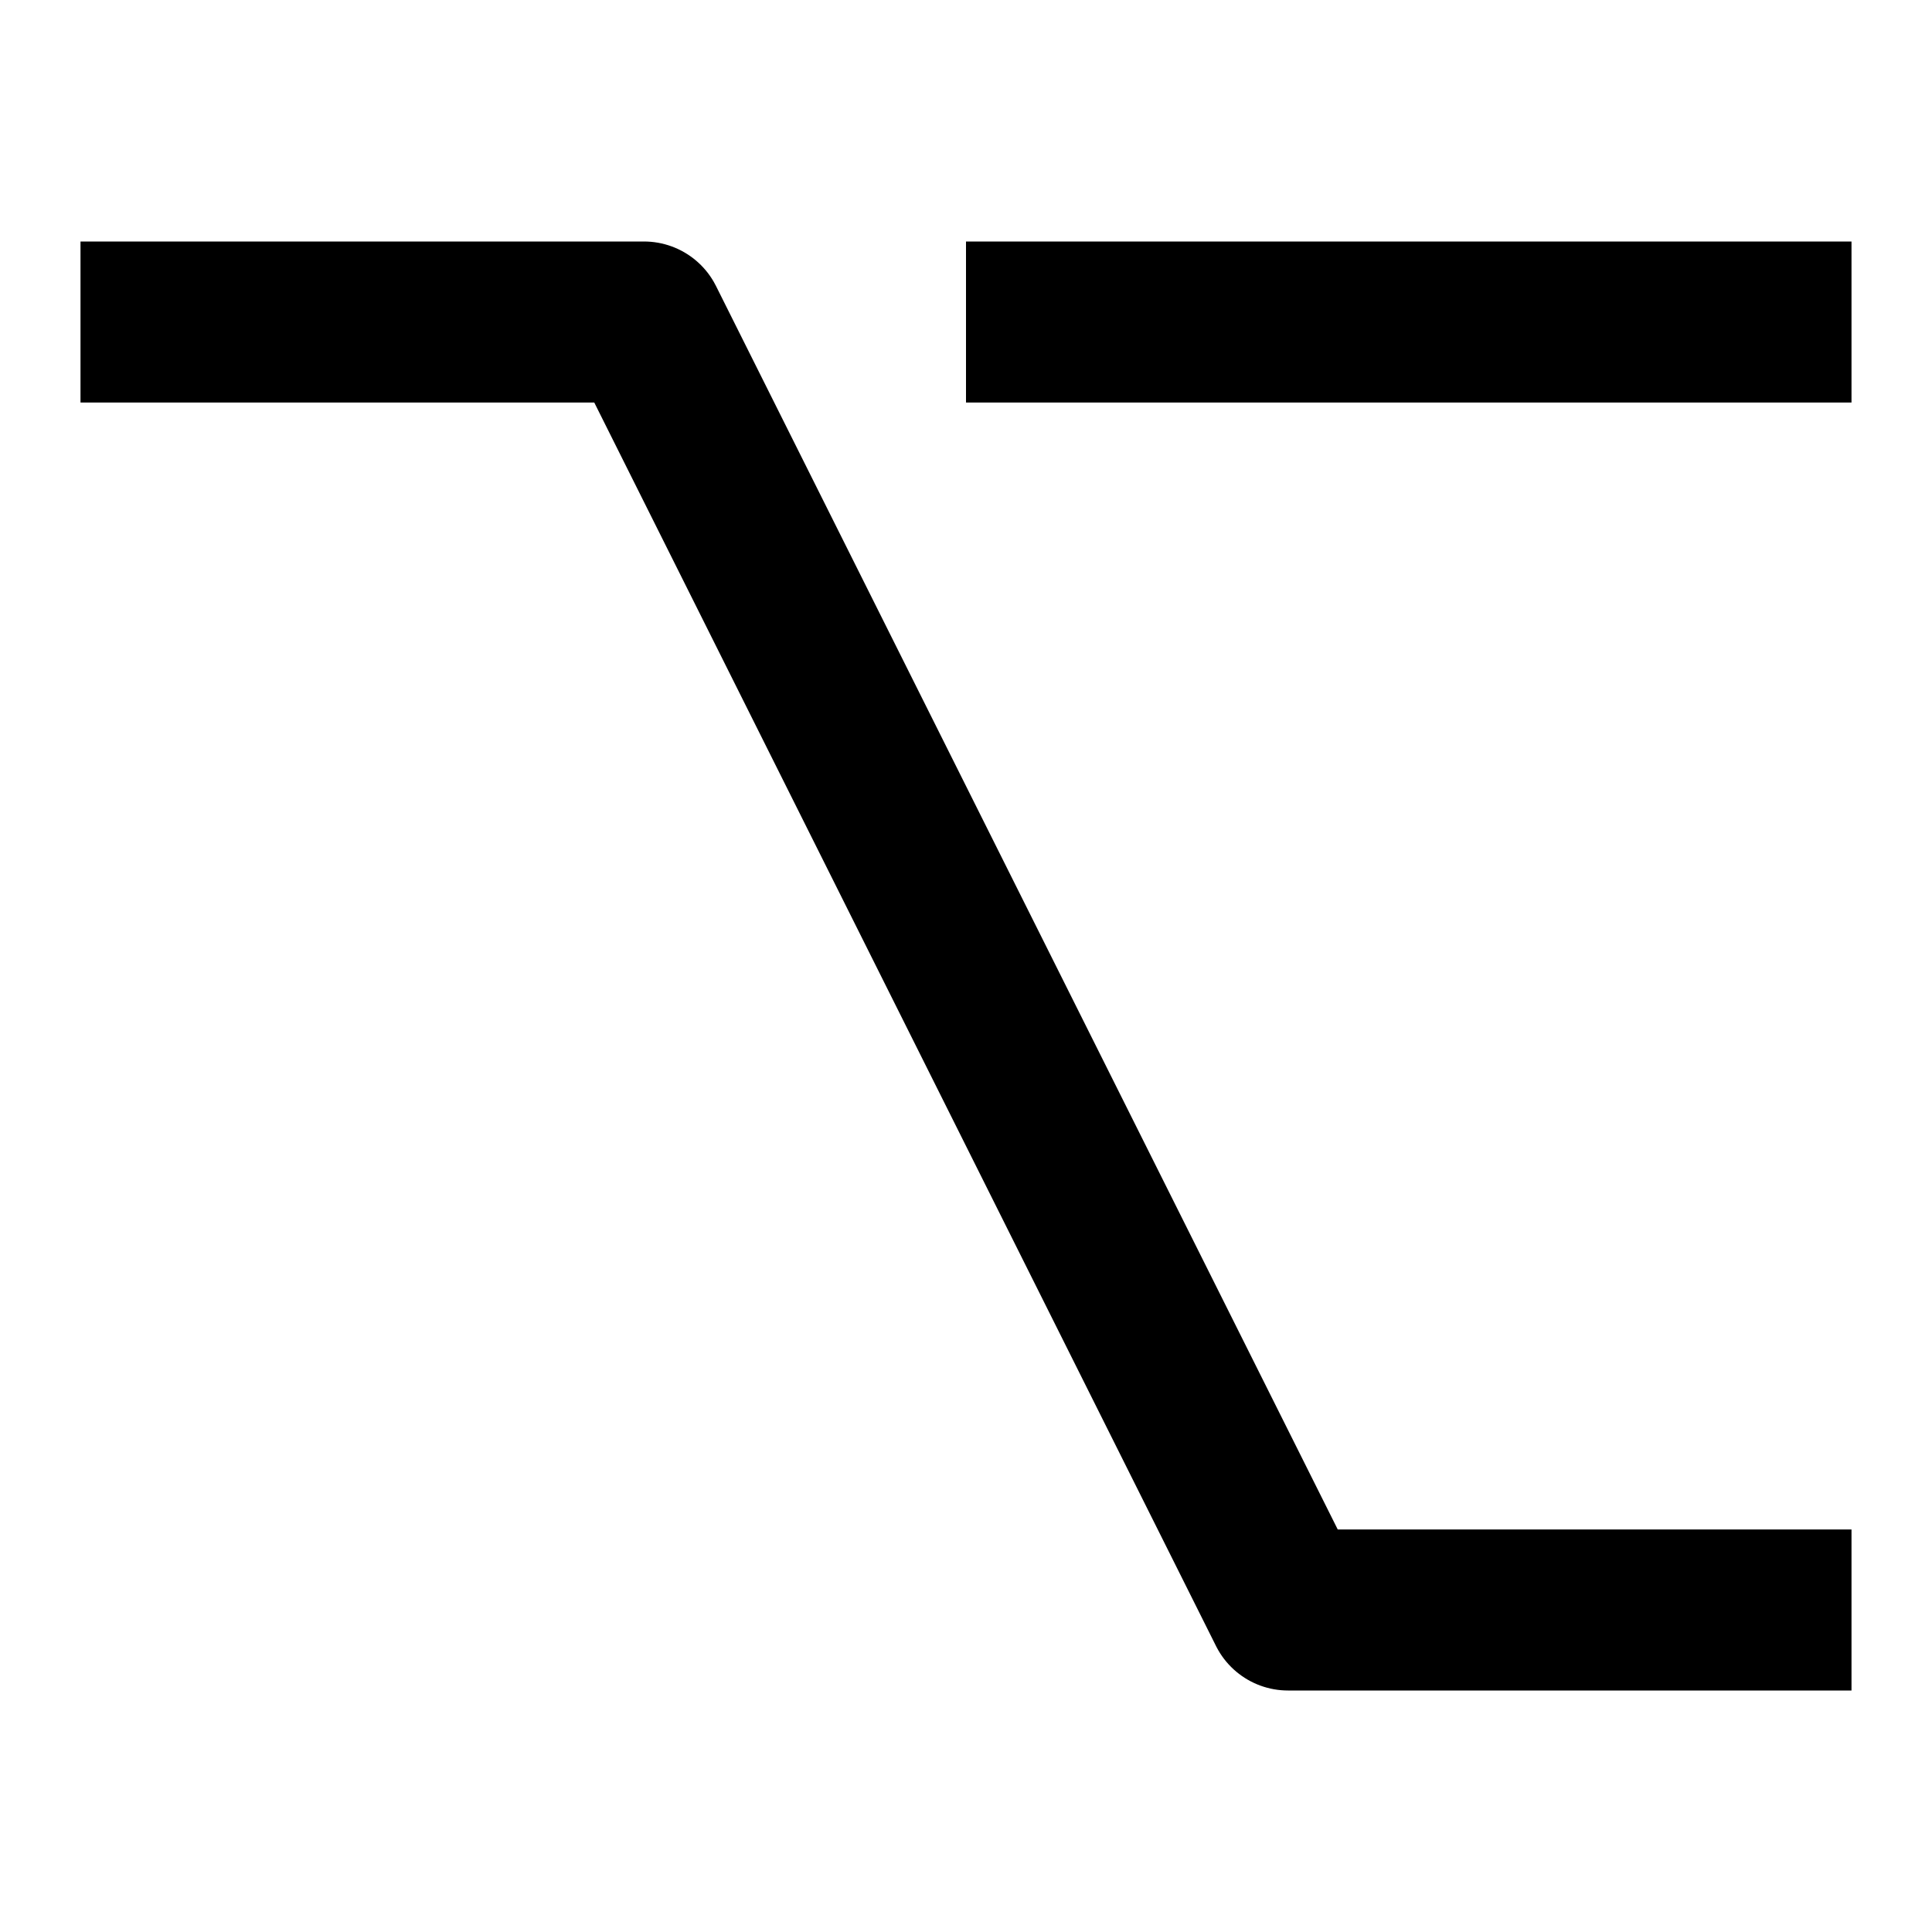
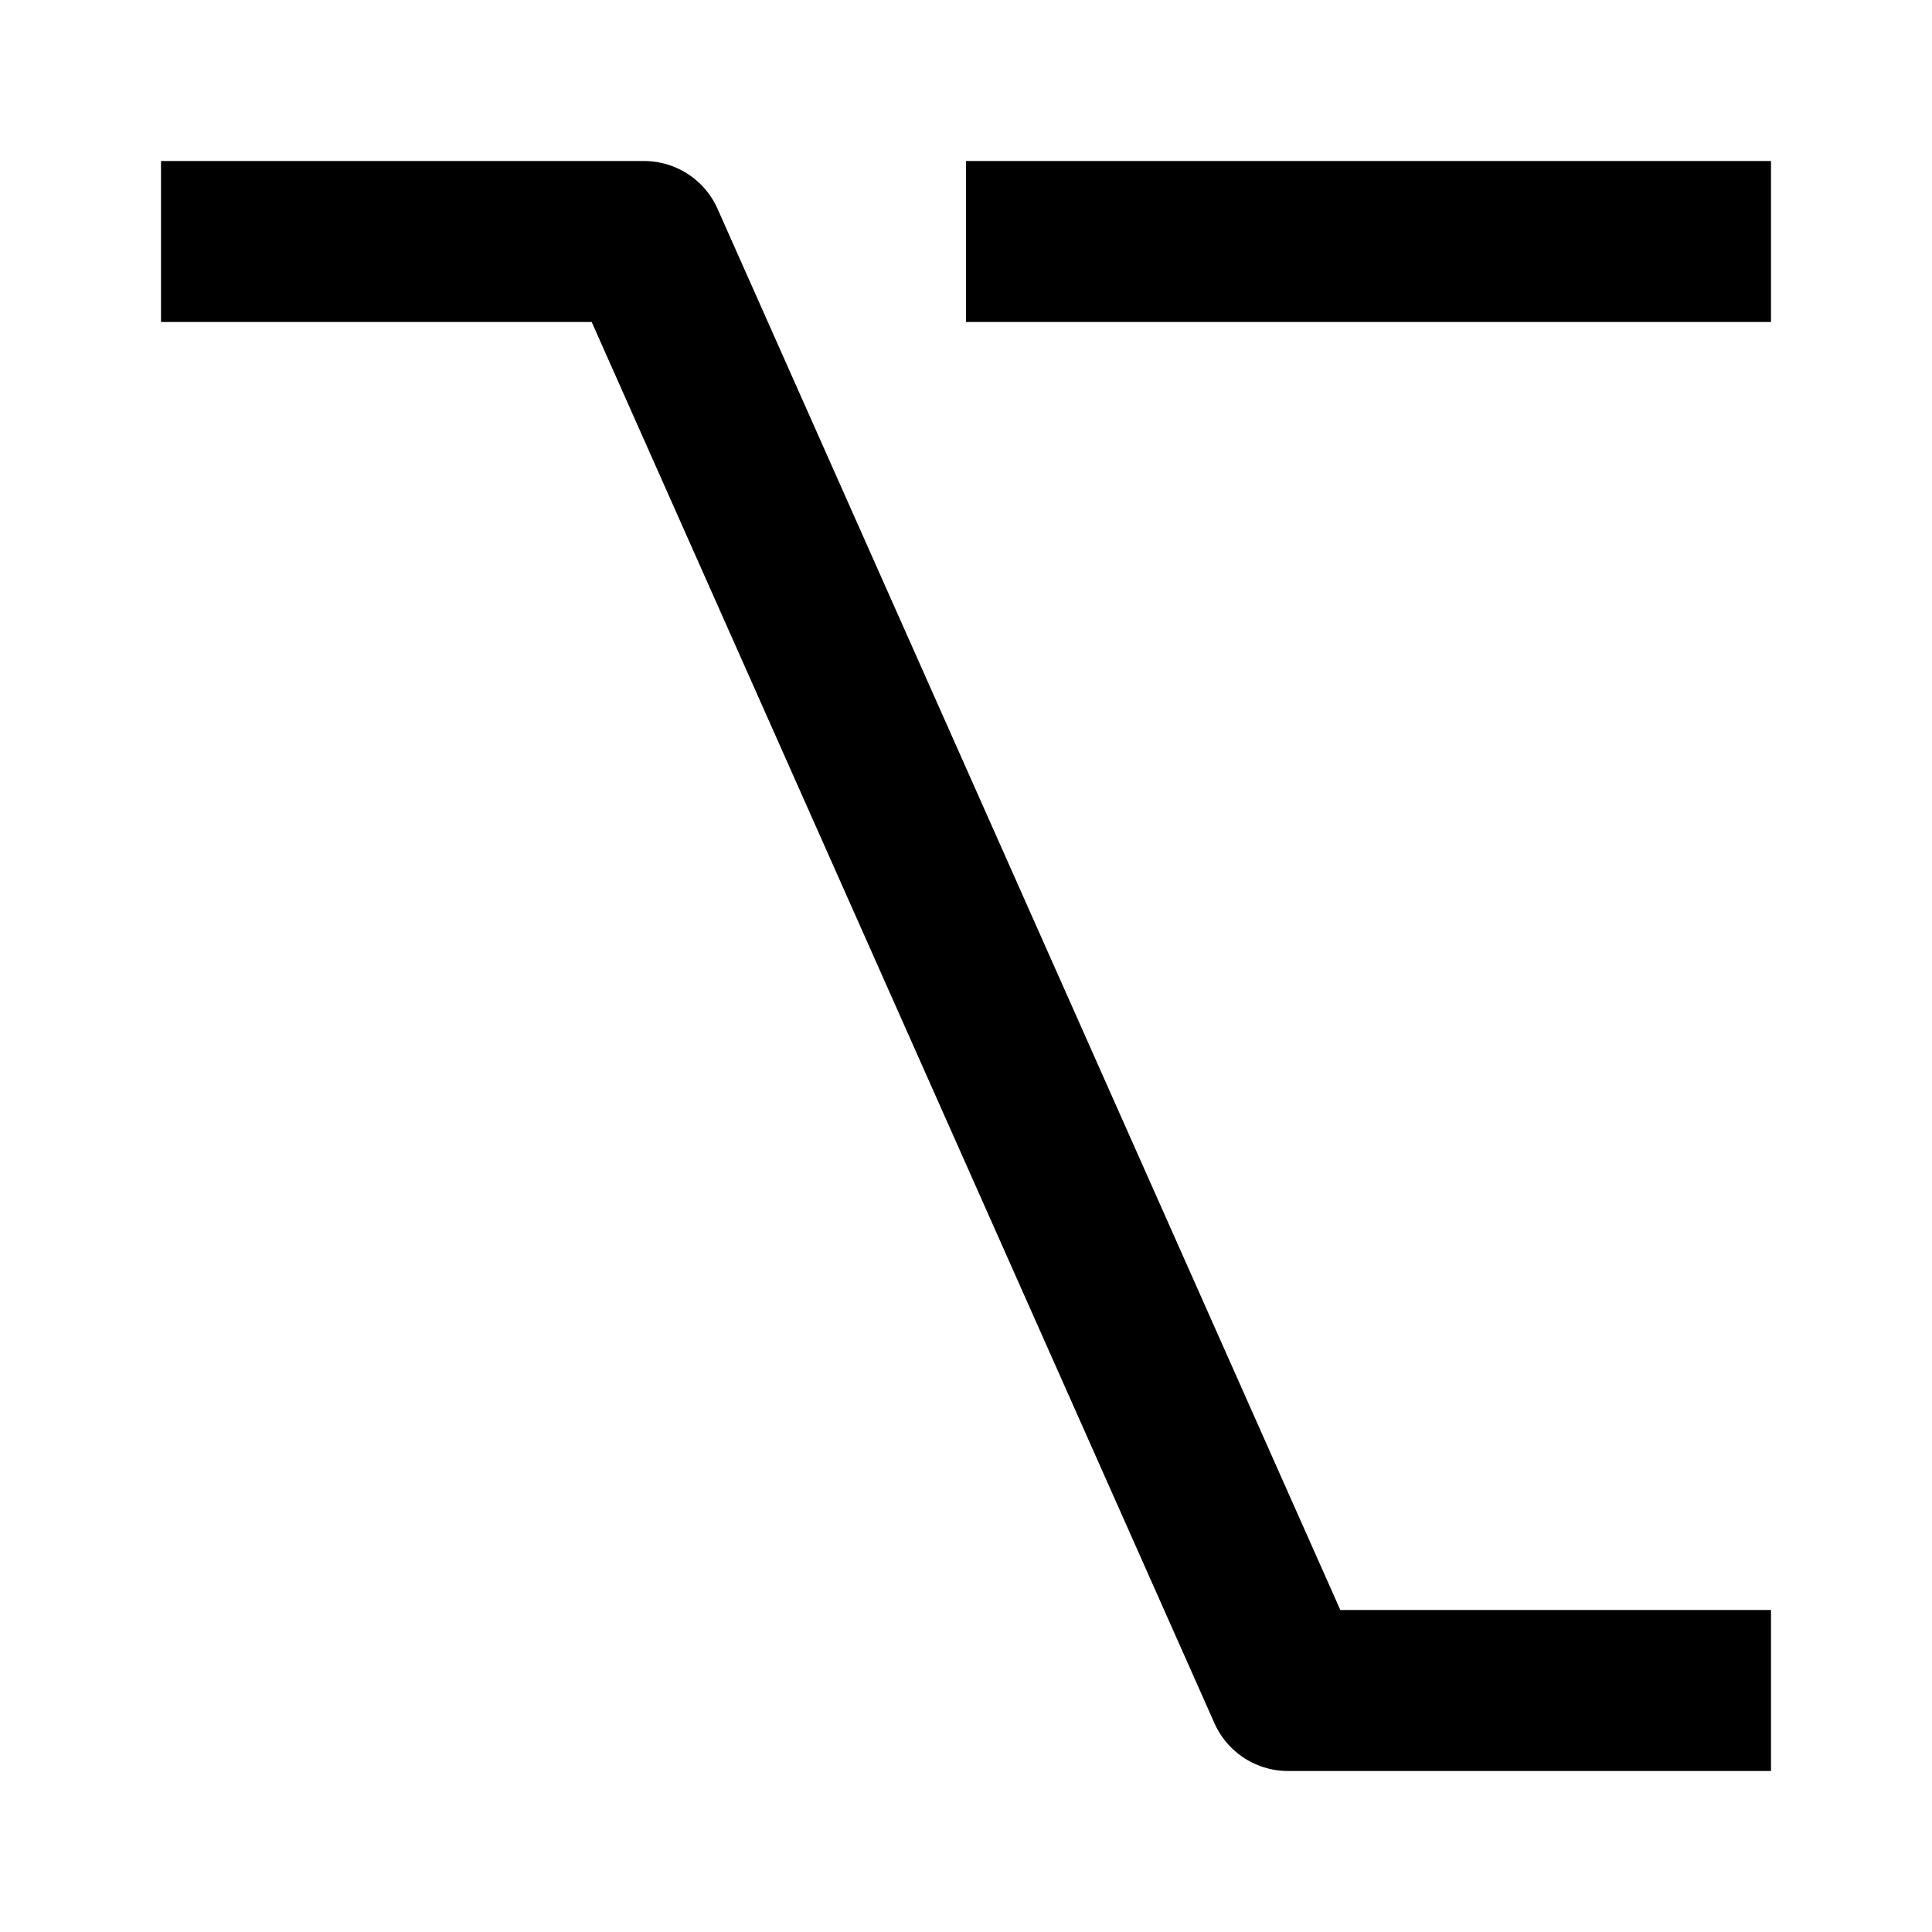
<svg xmlns="http://www.w3.org/2000/svg" width="24" height="24" fill="none" stroke="currentColor" stroke-linejoin="round" stroke-width="2" aria-hidden="true" viewBox="0 0 24 24">
-   <path d="M1 4h7l8 16h7M12 4h11" />
+   <path d="M2 3h6l8 18h6M12 3h10" />
</svg>
